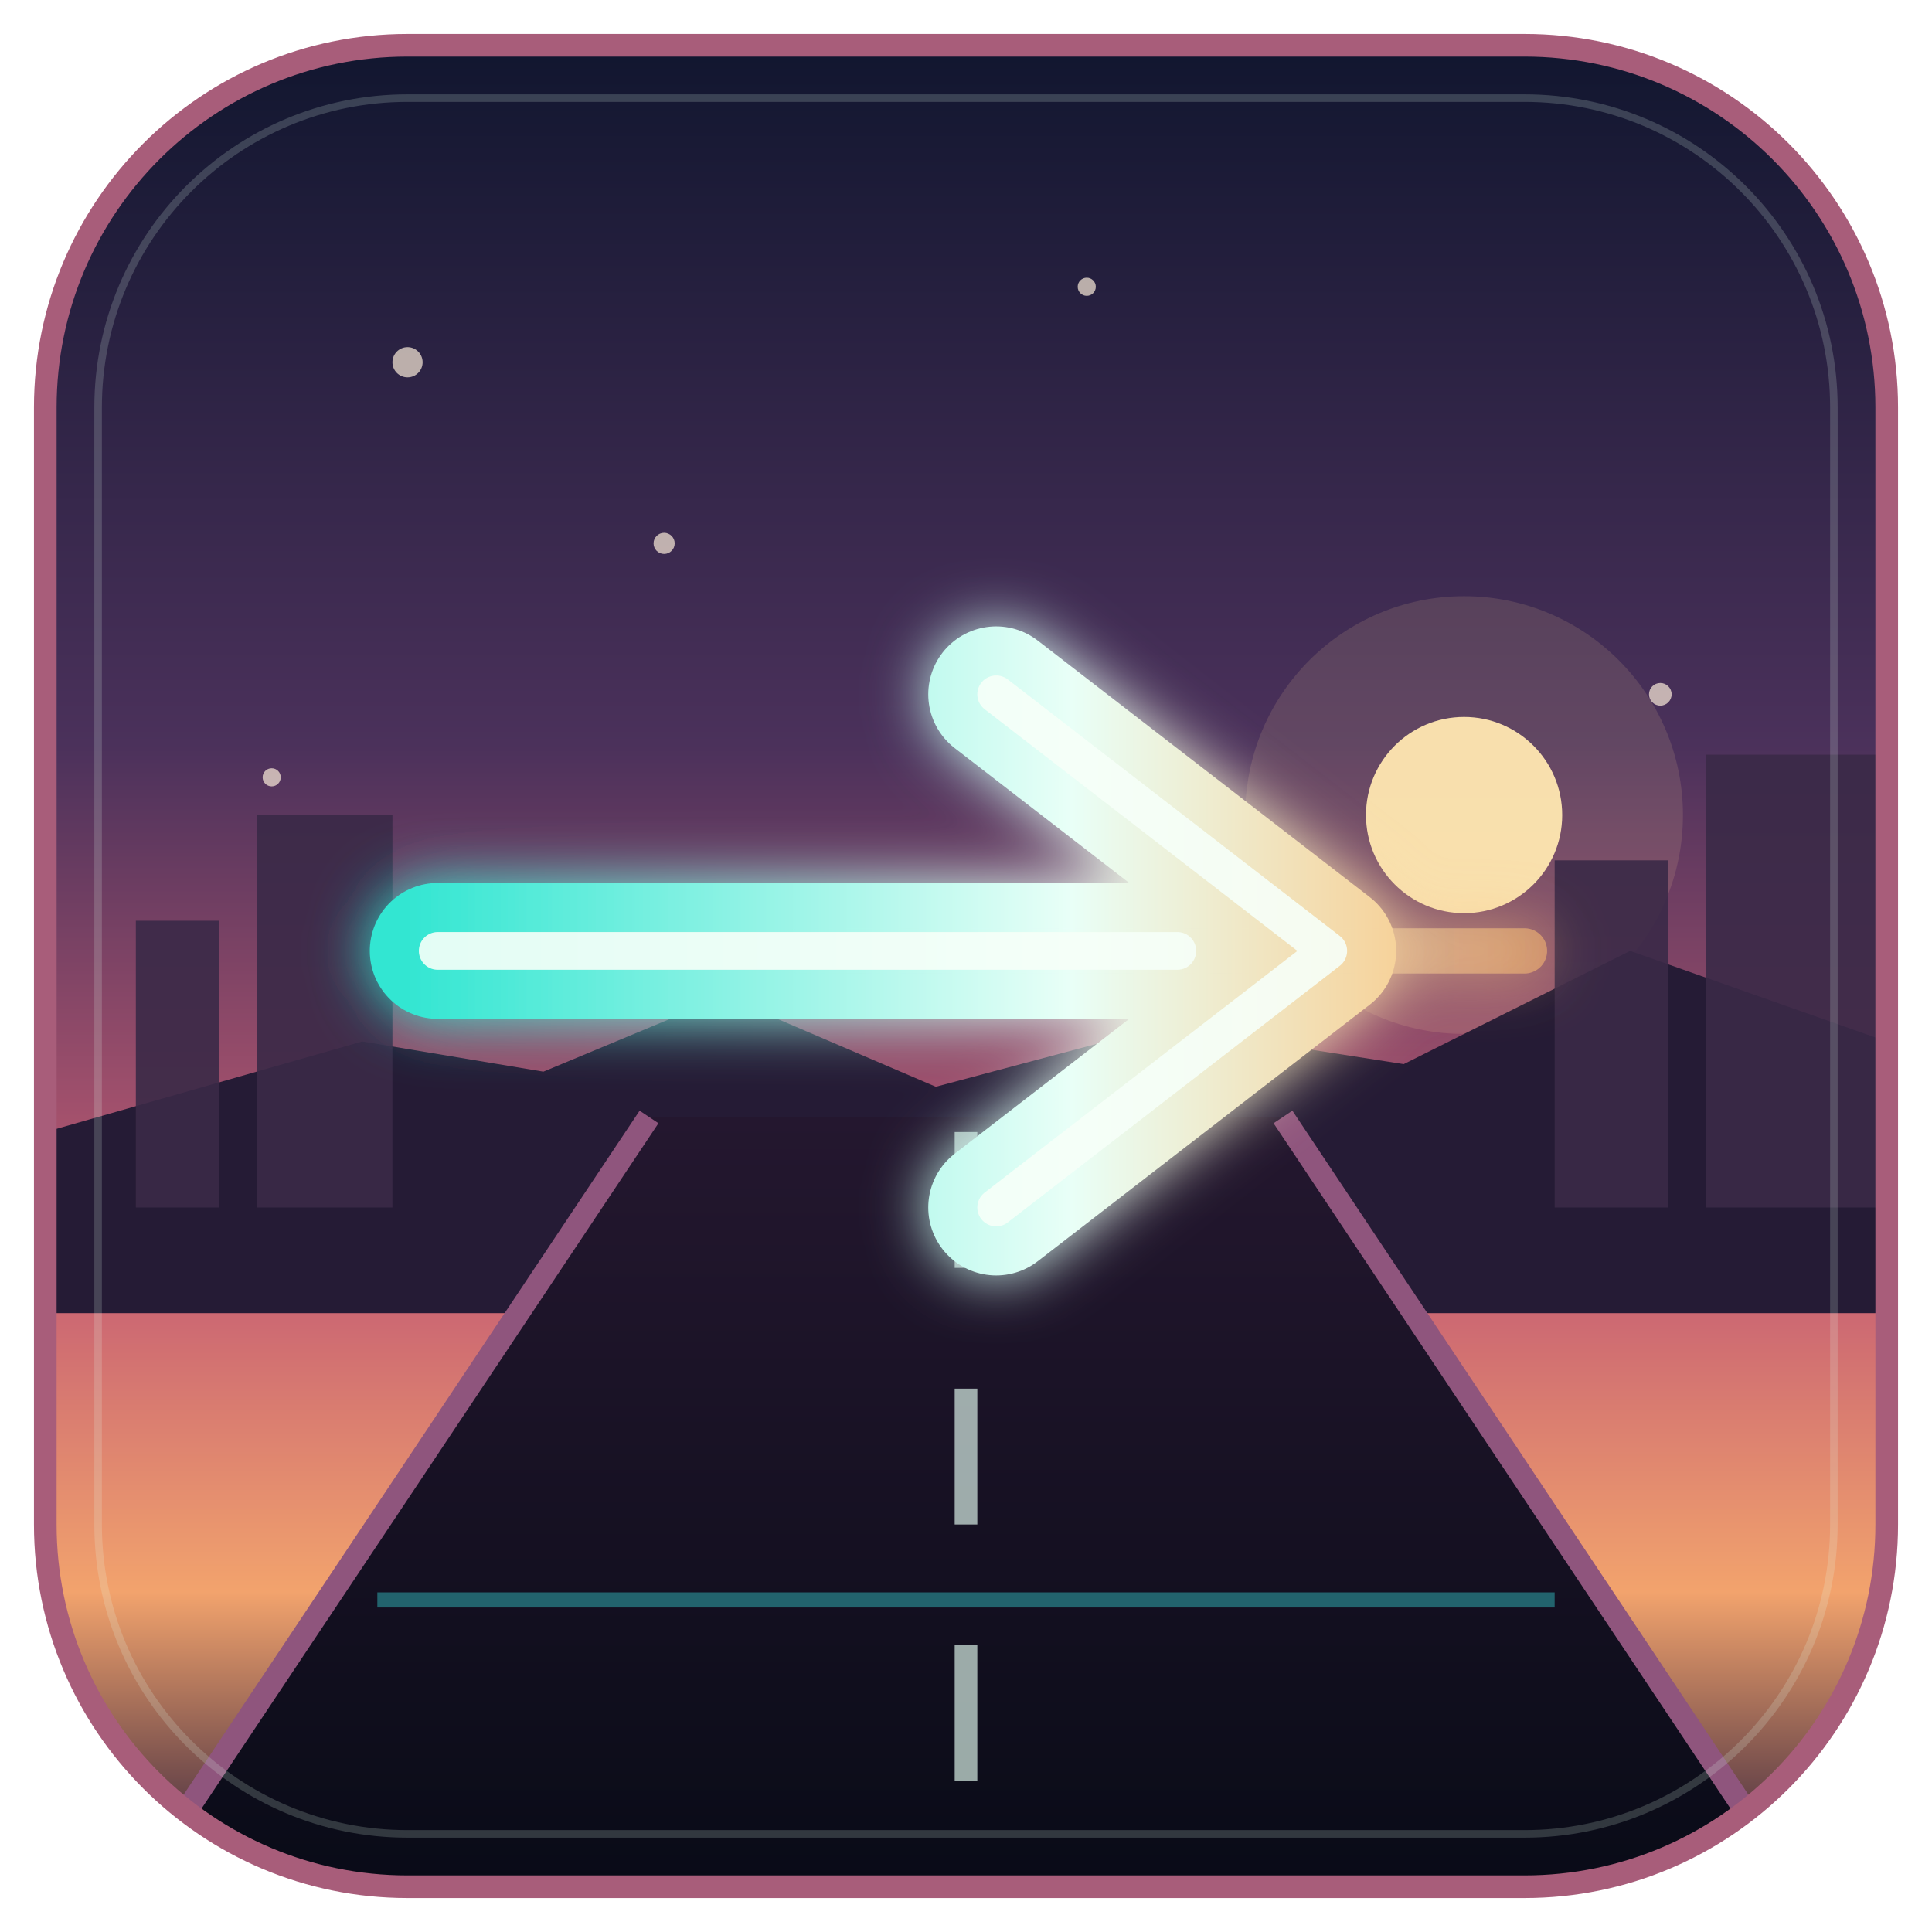
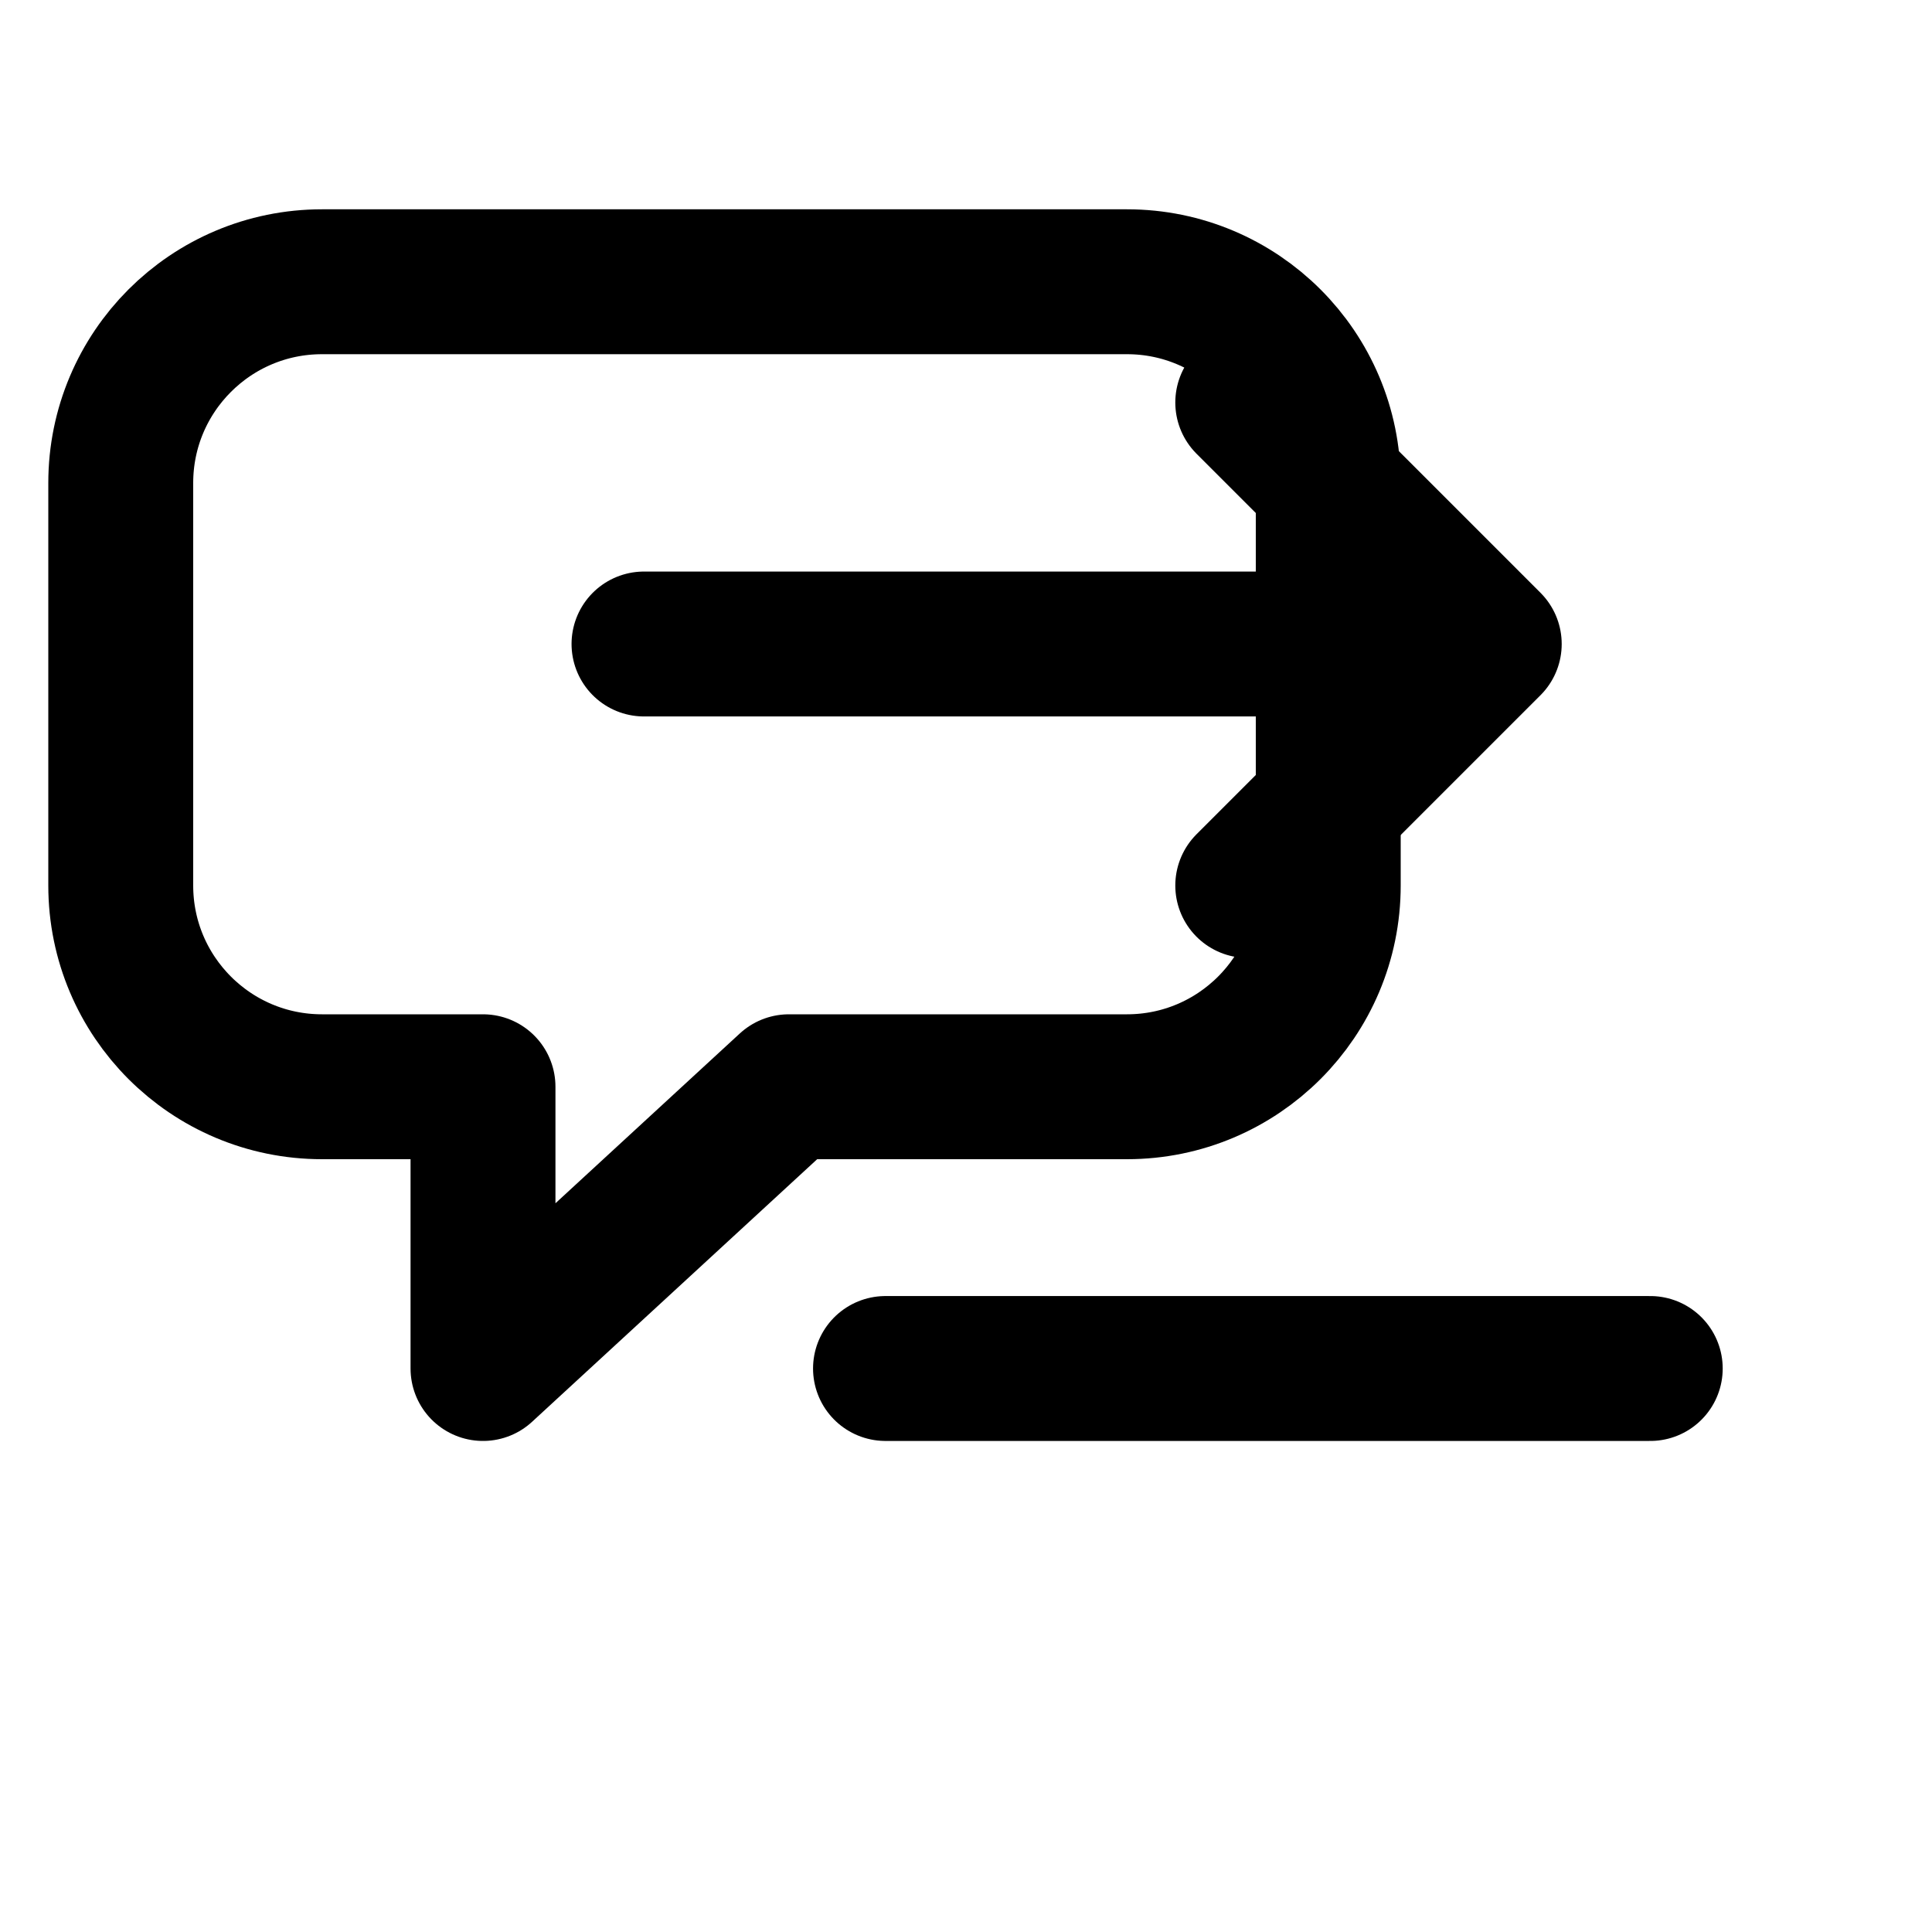
- <svg xmlns="http://www.w3.org/2000/svg" width="256" height="256" viewBox="0 0 256 256" fill="none">
-   <defs>
-     <clipPath id="frame">
-       <rect x="6" y="6" width="244" height="244" rx="48" />
-     </clipPath>
-     <linearGradient id="sky" x1="128" y1="6" x2="128" y2="250" gradientUnits="userSpaceOnUse">
-       <stop offset="0" stop-color="#11162F" />
-       <stop offset="0.38" stop-color="#4B315B" />
-       <stop offset="0.66" stop-color="#C55D73" />
-       <stop offset="0.84" stop-color="#F2A36D" />
-       <stop offset="1" stop-color="#2B1B39" />
-     </linearGradient>
-     <linearGradient id="road" x1="128" y1="148" x2="128" y2="250" gradientUnits="userSpaceOnUse">
-       <stop stop-color="#24172F" />
-       <stop offset="1" stop-color="#090B17" />
-     </linearGradient>
-     <linearGradient id="arrow" x1="54" y1="128" x2="214" y2="128" gradientUnits="userSpaceOnUse">
-       <stop stop-color="#33E6D2" />
-       <stop offset="0.55" stop-color="#E9FFF7" />
-       <stop offset="1" stop-color="#FFB45C" />
-     </linearGradient>
-     <filter id="glow" x="-35%" y="-35%" width="170%" height="170%">
-       <feGaussianBlur stdDeviation="4" result="blur" />
-       <feMerge>
-         <feMergeNode in="blur" />
-         <feMergeNode in="SourceGraphic" />
-       </feMerge>
-     </filter>
-   </defs>
-   <g clip-path="url(#frame)">
-     <rect x="6" y="6" width="244" height="244" fill="url(#sky)" />
-     <circle cx="194" cy="108" r="29" fill="#FFD69A" opacity="0.13" />
-     <circle cx="194" cy="108" r="13" fill="#FFE7B0" opacity="0.95" />
-     <g fill="#FFF1DC" opacity="0.68">
-       <circle cx="54" cy="48" r="2" />
-       <circle cx="88" cy="72" r="1.4" />
-       <circle cx="144" cy="38" r="1.2" />
-       <circle cx="220" cy="92" r="1.5" />
-       <circle cx="36" cy="103" r="1.2" />
-     </g>
-     <path d="M6 150 L48 138 L72 142 L96 132 L124 144 L154 136 L186 141 L216 126 L250 138 L250 174 L6 174 Z" fill="#251B35" />
-     <g fill="#3A2947" opacity="0.9">
-       <rect x="18" y="122" width="11" height="38" />
-       <rect x="34" y="108" width="18" height="52" />
-       <rect x="206" y="114" width="15" height="46" />
-       <rect x="226" y="100" width="24" height="60" />
-     </g>
-     <path d="M86 148 H170 L238 250 H18 Z" fill="url(#road)" />
-     <path d="M86 148 L18 250 M170 148 L238 250" stroke="#8F557D" stroke-width="3" />
-     <path d="M128 150 L128 250" stroke="#E7FFF5" stroke-width="3" stroke-dasharray="18 16" opacity="0.65" />
-     <path d="M50 212 H206" stroke="#22636D" stroke-width="2" />
-     <g filter="url(#glow)" stroke="url(#arrow)" stroke-linecap="round" stroke-linejoin="round">
-       <path d="M58 126 H156" stroke-width="18" />
-       <path d="M132 92 L176 126 L132 160" stroke-width="18" />
-       <path d="M202 126 H106" stroke-width="6" opacity="0.55" />
-     </g>
-     <path d="M58 126 H156 M132 92 L176 126 L132 160" stroke="#F6FFF8" stroke-width="5" stroke-linecap="round" stroke-linejoin="round" opacity="0.9" />
-   </g>
-   <rect x="6" y="6" width="244" height="244" rx="48" stroke="#A85D7A" stroke-width="3" />
-   <rect x="13" y="13" width="230" height="230" rx="41" stroke="#E4FFF2" stroke-opacity="0.18" />
+ <svg xmlns="http://www.w3.org/2000/svg" width="24" height="24" viewBox="0 0 24 24" fill="none" stroke="currentColor" stroke-linecap="round" stroke-linejoin="round">
+   <path d="M4 3.5h10a2.5 2.5 0 0 1 2.5 2.5v5a2.5 2.5 0 0 1-2.5 2.5h-4.2L6 17v-3.5H4A2.5 2.5 0 0 1 1.5 11V6A2.5 2.5 0 0 1 4 3.5Z" stroke-width="1.8" />
+   <path d="M8 8h10.5M15.5 5 18.5 8l-3 3" stroke-width="1.8" />
+   <path d="M11 17h9.5" stroke-width="1.8" />
</svg>
